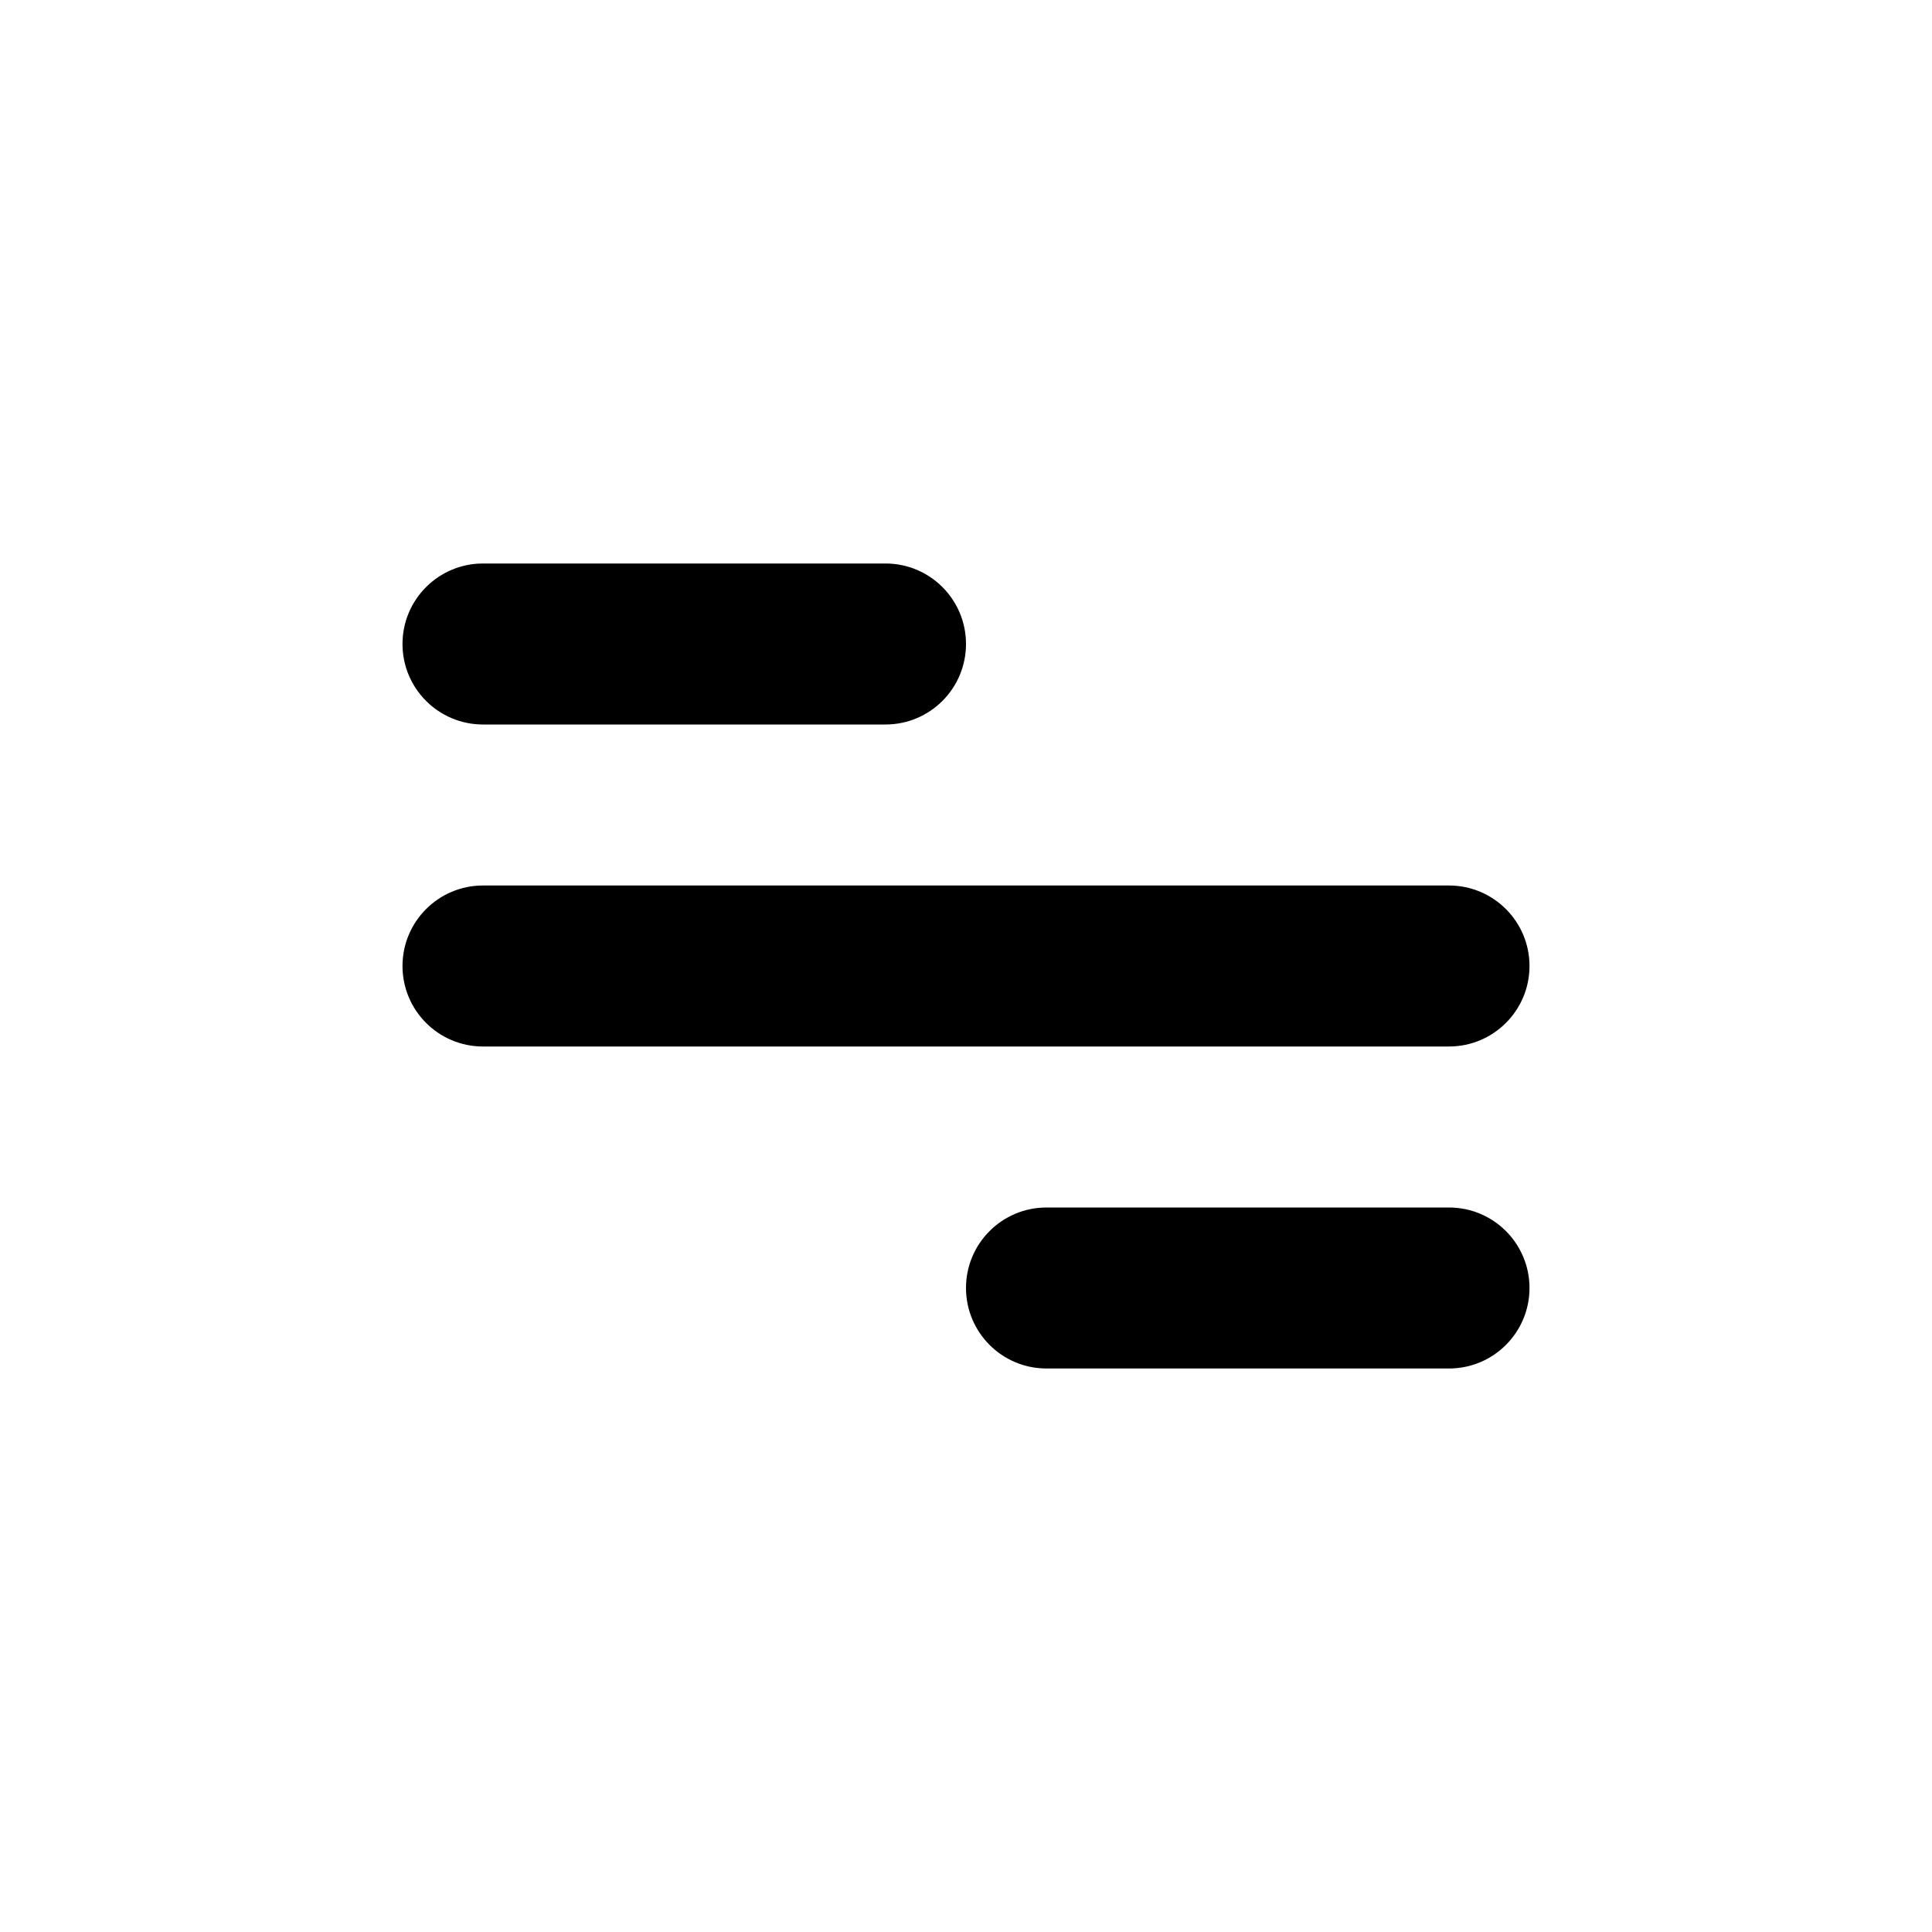
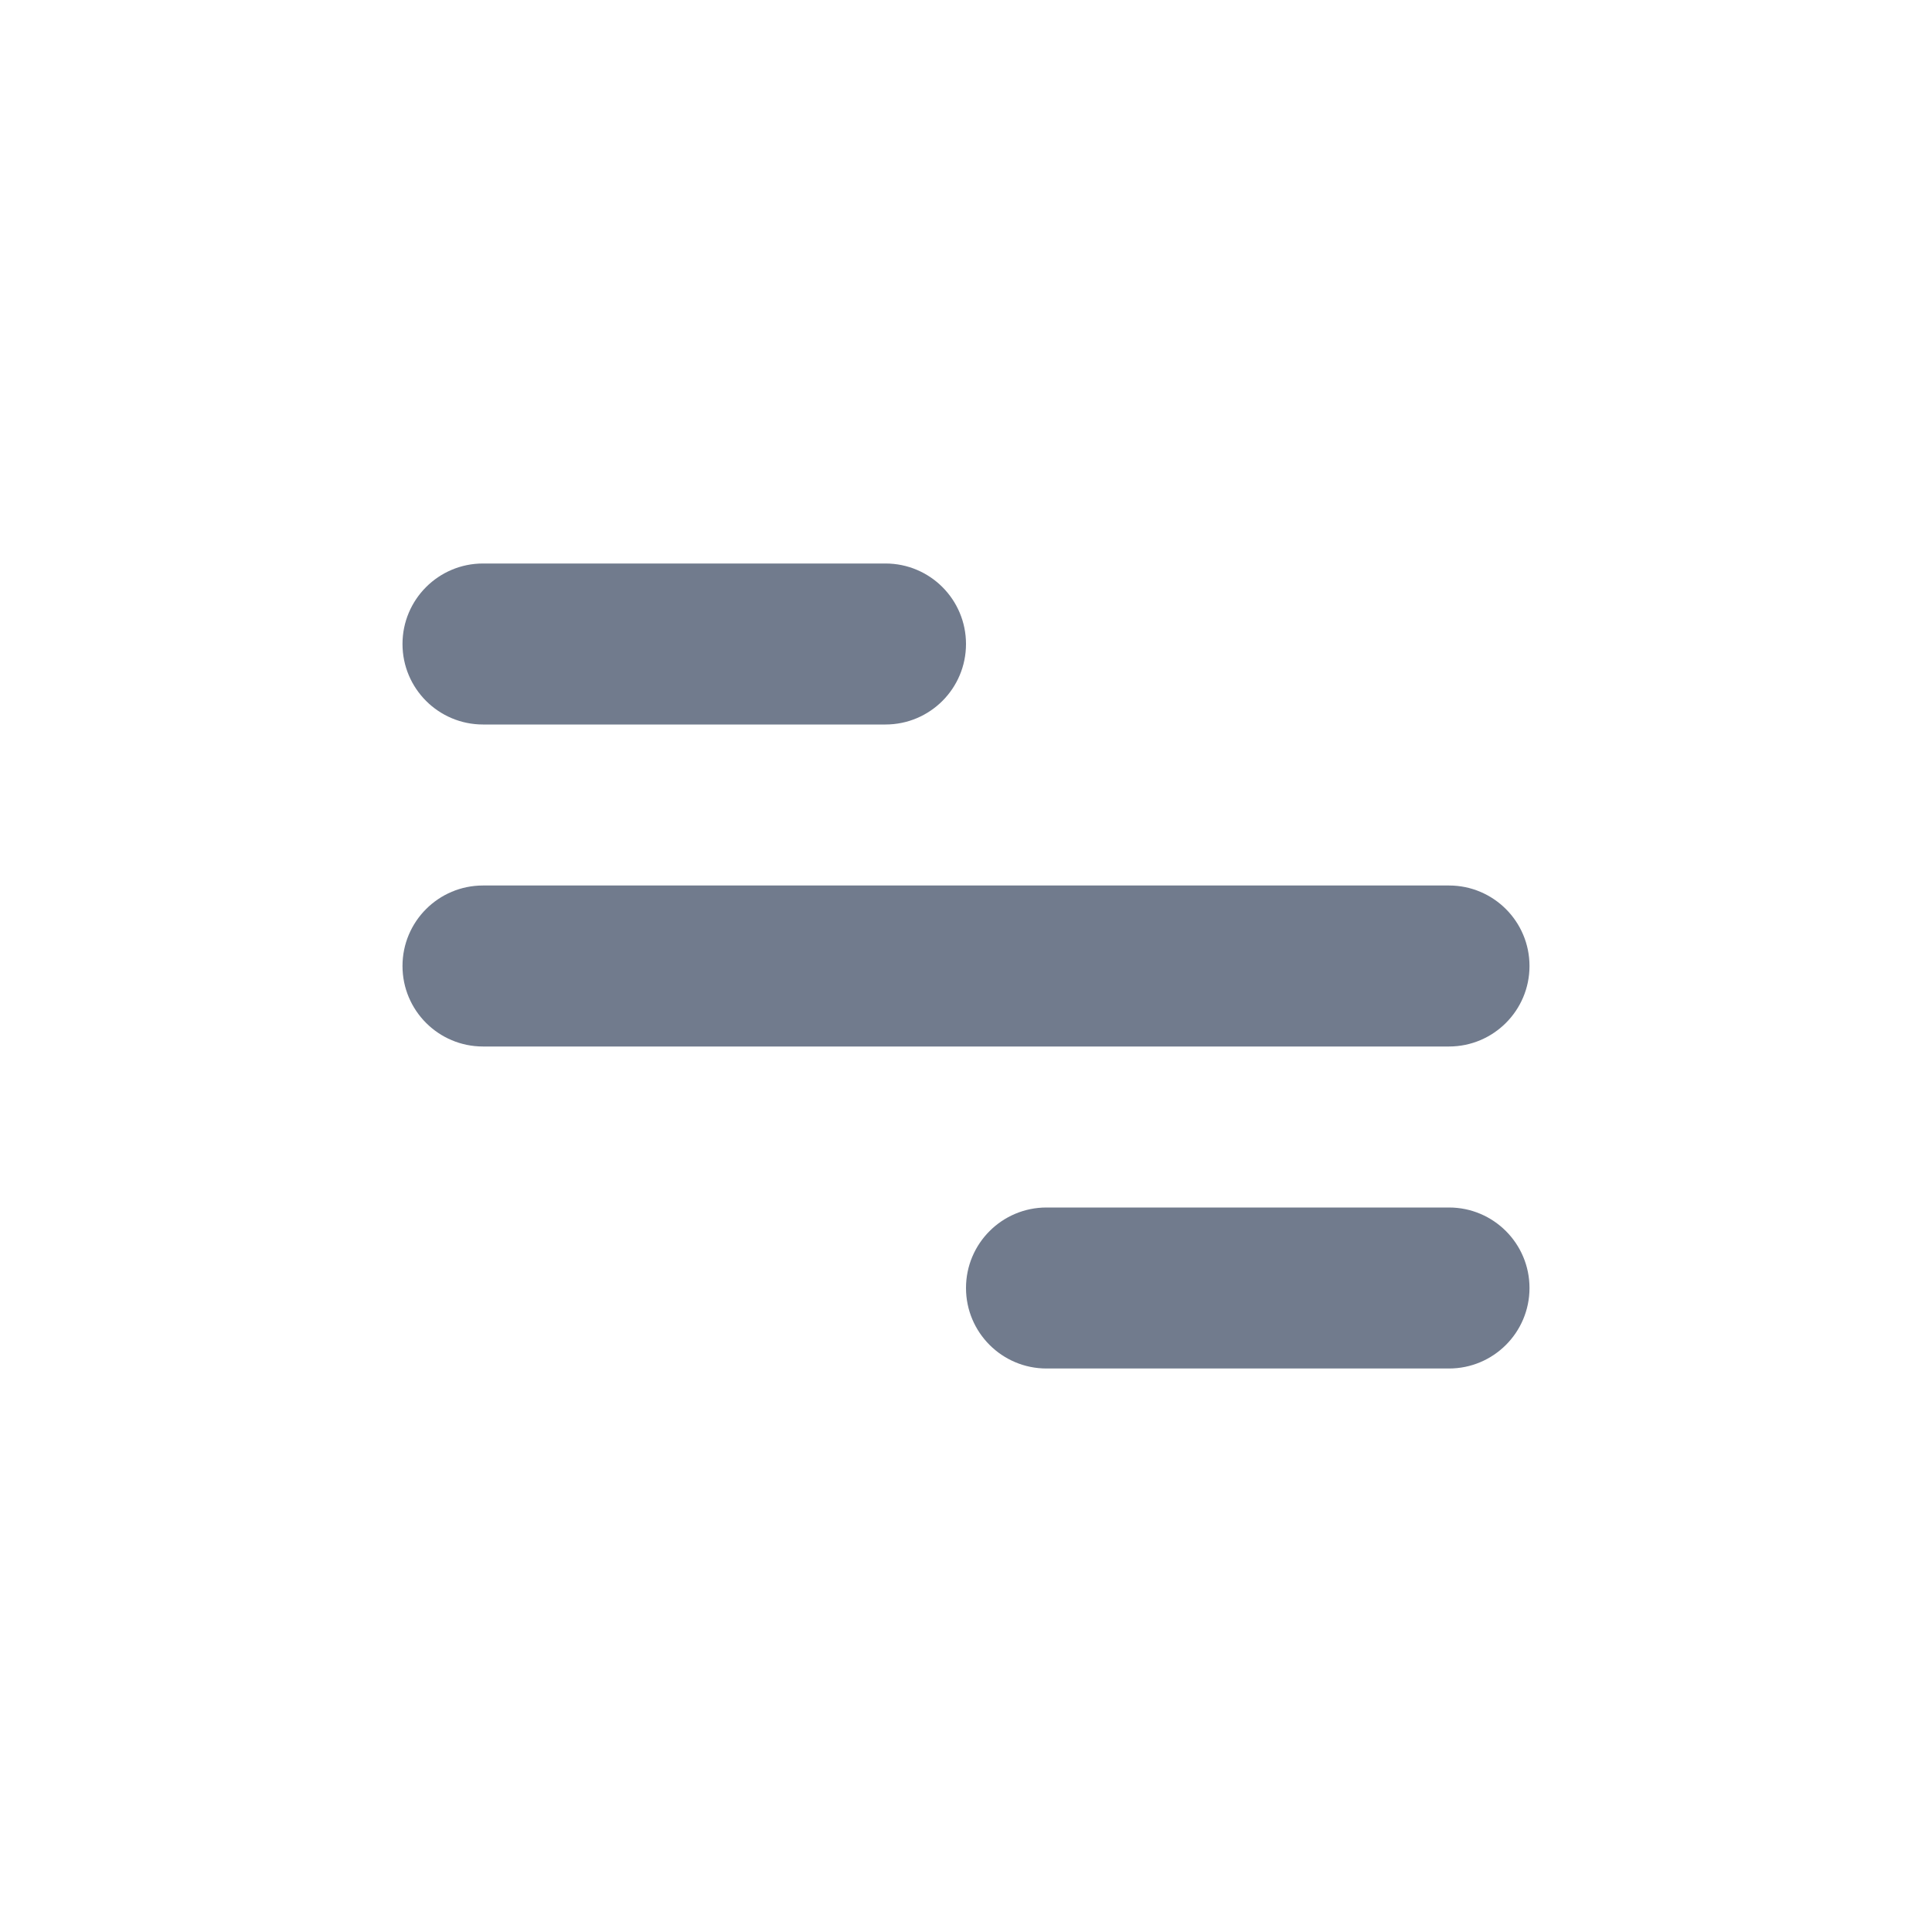
- <svg xmlns="http://www.w3.org/2000/svg" viewBox="-5 -7 24 24" width="28" fill="currentColor">
+ <svg xmlns="http://www.w3.org/2000/svg" viewBox="-5 -7 24 24" width="28" fill="#717b8d">
  <path d="M1 0h5a1 1 0 1 1 0 2H1a1 1 0 1 1 0-2zm7 8h5a1 1 0 0 1 0 2H8a1 1 0 1 1 0-2zM1 4h12a1 1 0 0 1 0 2H1a1 1 0 1 1 0-2z" />
</svg>
